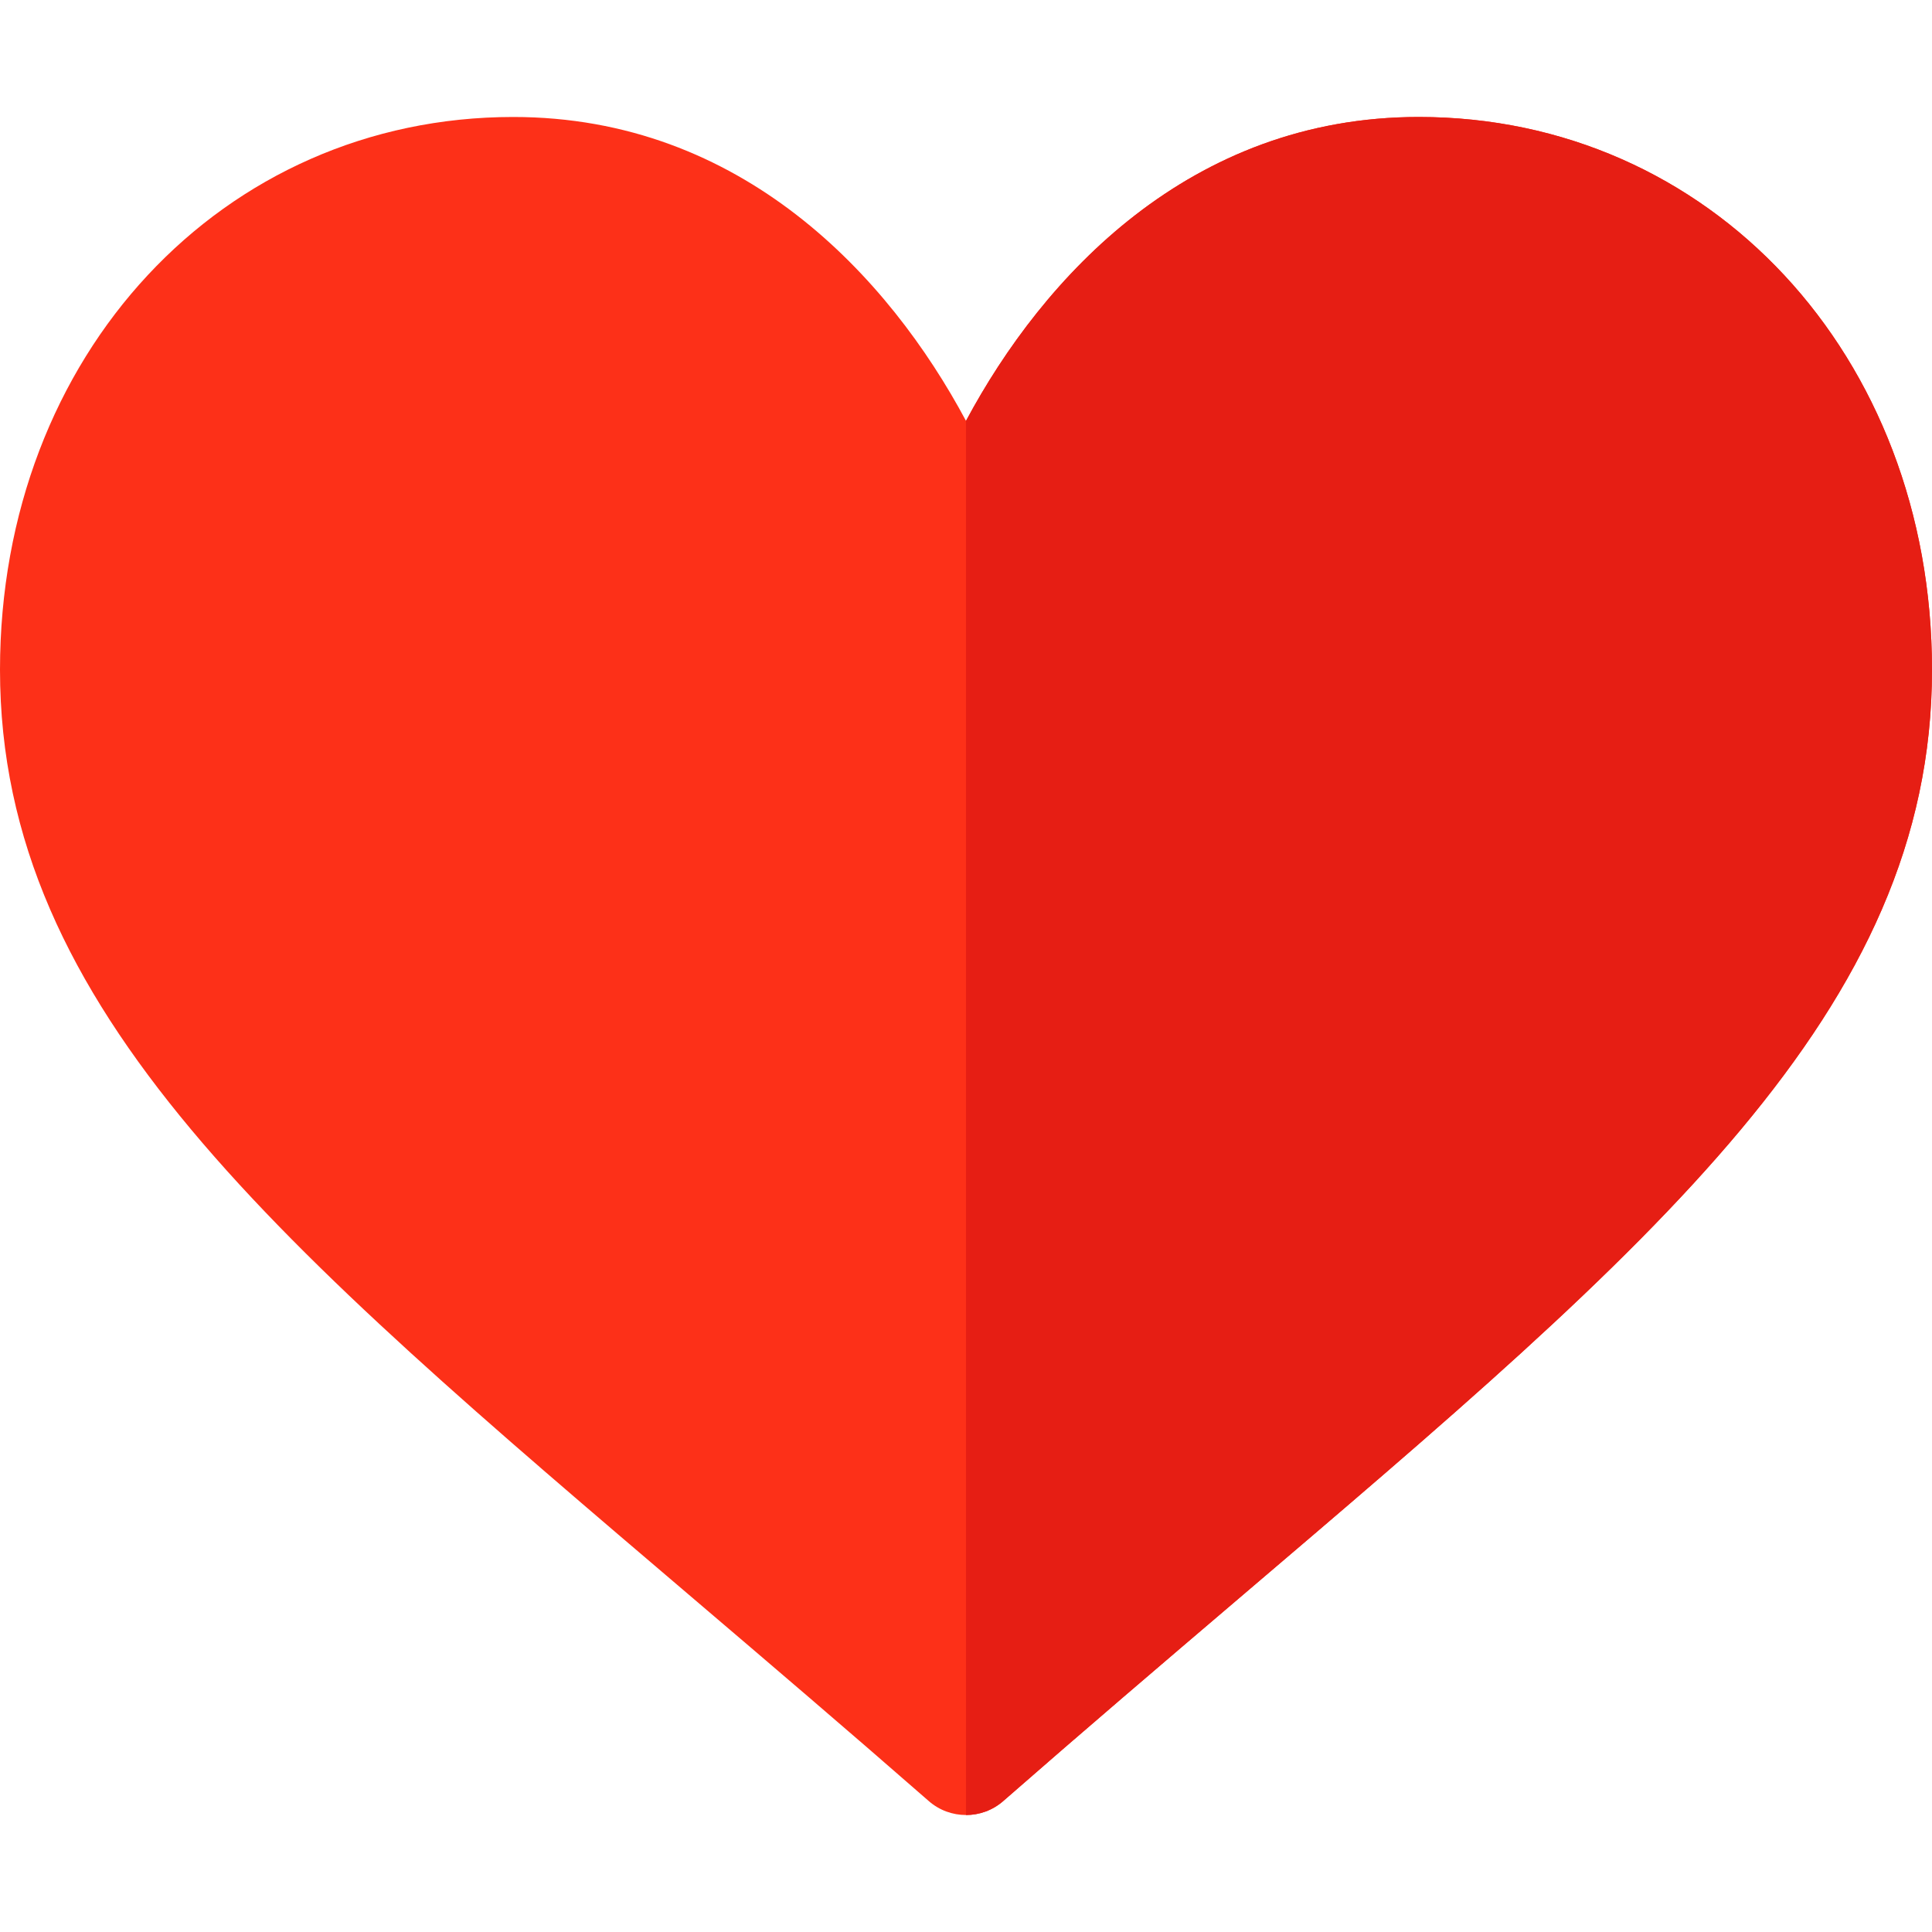
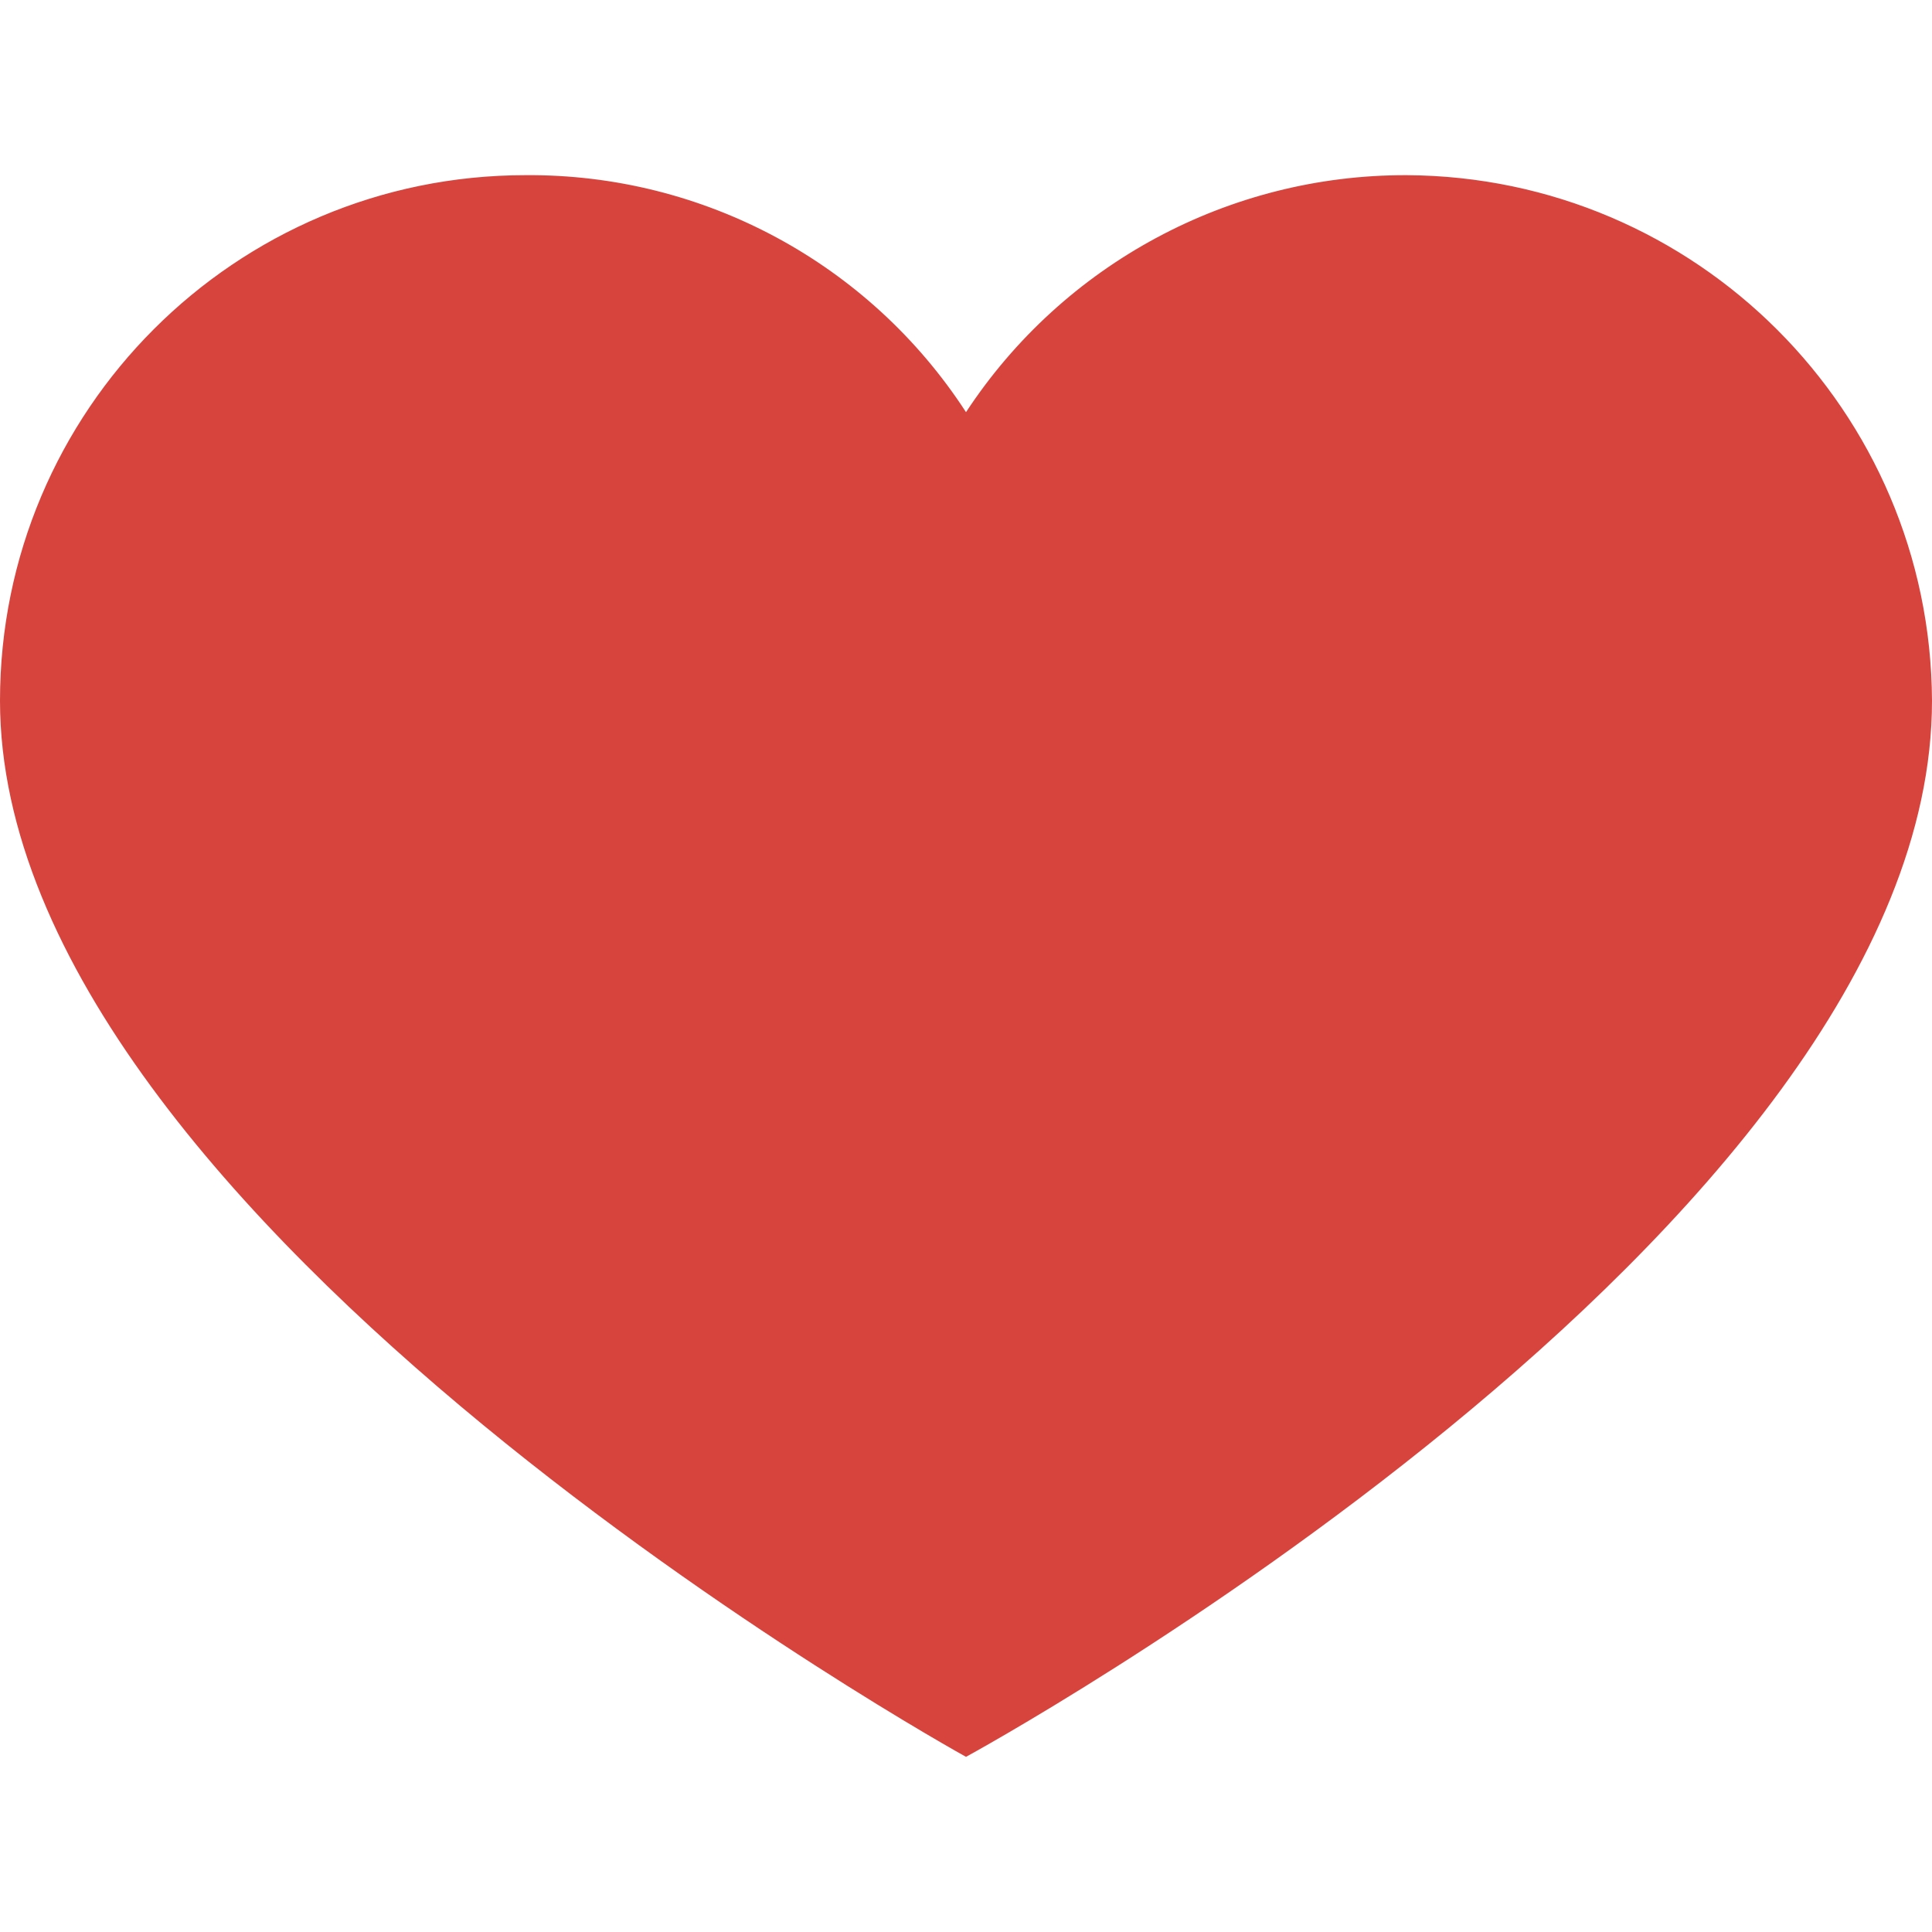
- <svg xmlns="http://www.w3.org/2000/svg" version="1.1" id="Capa_1" x="0px" y="0px" viewBox="0 0 512 512" style="enable-background:new 0 0 512 512;" xml:space="preserve">
-   <path style="fill:#FD3018;" d="M256,481c-3.53,0-7.046-1.23-9.873-3.706c-21.826-19.087-42.583-36.782-62.109-53.423  C73.817,329.96,0,267.909,0,177.514C0,93.988,59.037,31,136,31c60.659,0,99.595,42.378,120,80.537C276.405,73.378,315.341,31,376,31  c76.963,0,136,62.988,136,146.514c0,90.396-73.817,152.446-184.018,246.357c-19.526,16.641-40.283,34.336-62.109,53.423  C263.046,479.77,259.53,481,256,481z" />
-   <path style="fill:#E61E14;" d="M265.873,477.294c21.826-19.087,42.583-36.782,62.109-53.423C438.183,329.96,512,267.909,512,177.514  C512,93.988,452.963,31,376,31c-60.659,0-99.595,42.378-120,80.537V481C259.53,481,263.046,479.77,265.873,477.294z" />
+ <svg xmlns="http://www.w3.org/2000/svg" version="1.1" id="Capa_1" x="0px" y="0px" viewBox="0 0 391.837 391.837" style="enable-background:new 0 0 391.837 391.837;" xml:space="preserve">
+   <g>
+     <path style="fill:#D7443E;" d="M285.257,35.528c58.743,0.286,106.294,47.836,106.58,106.58   c0,107.624-195.918,214.204-195.918,214.204S0,248.165,0,142.108c0-58.862,47.717-106.58,106.58-106.58l0,0   c36.032-0.281,69.718,17.842,89.339,48.065C215.674,53.517,249.273,35.441,285.257,35.528z" />
+   </g>
  <g>
</g>
  <g>
</g>
  <g>
</g>
  <g>
</g>
  <g>
</g>
  <g>
</g>
  <g>
</g>
  <g>
</g>
  <g>
</g>
  <g>
</g>
  <g>
</g>
  <g>
</g>
  <g>
</g>
  <g>
</g>
  <g>
</g>
</svg>
